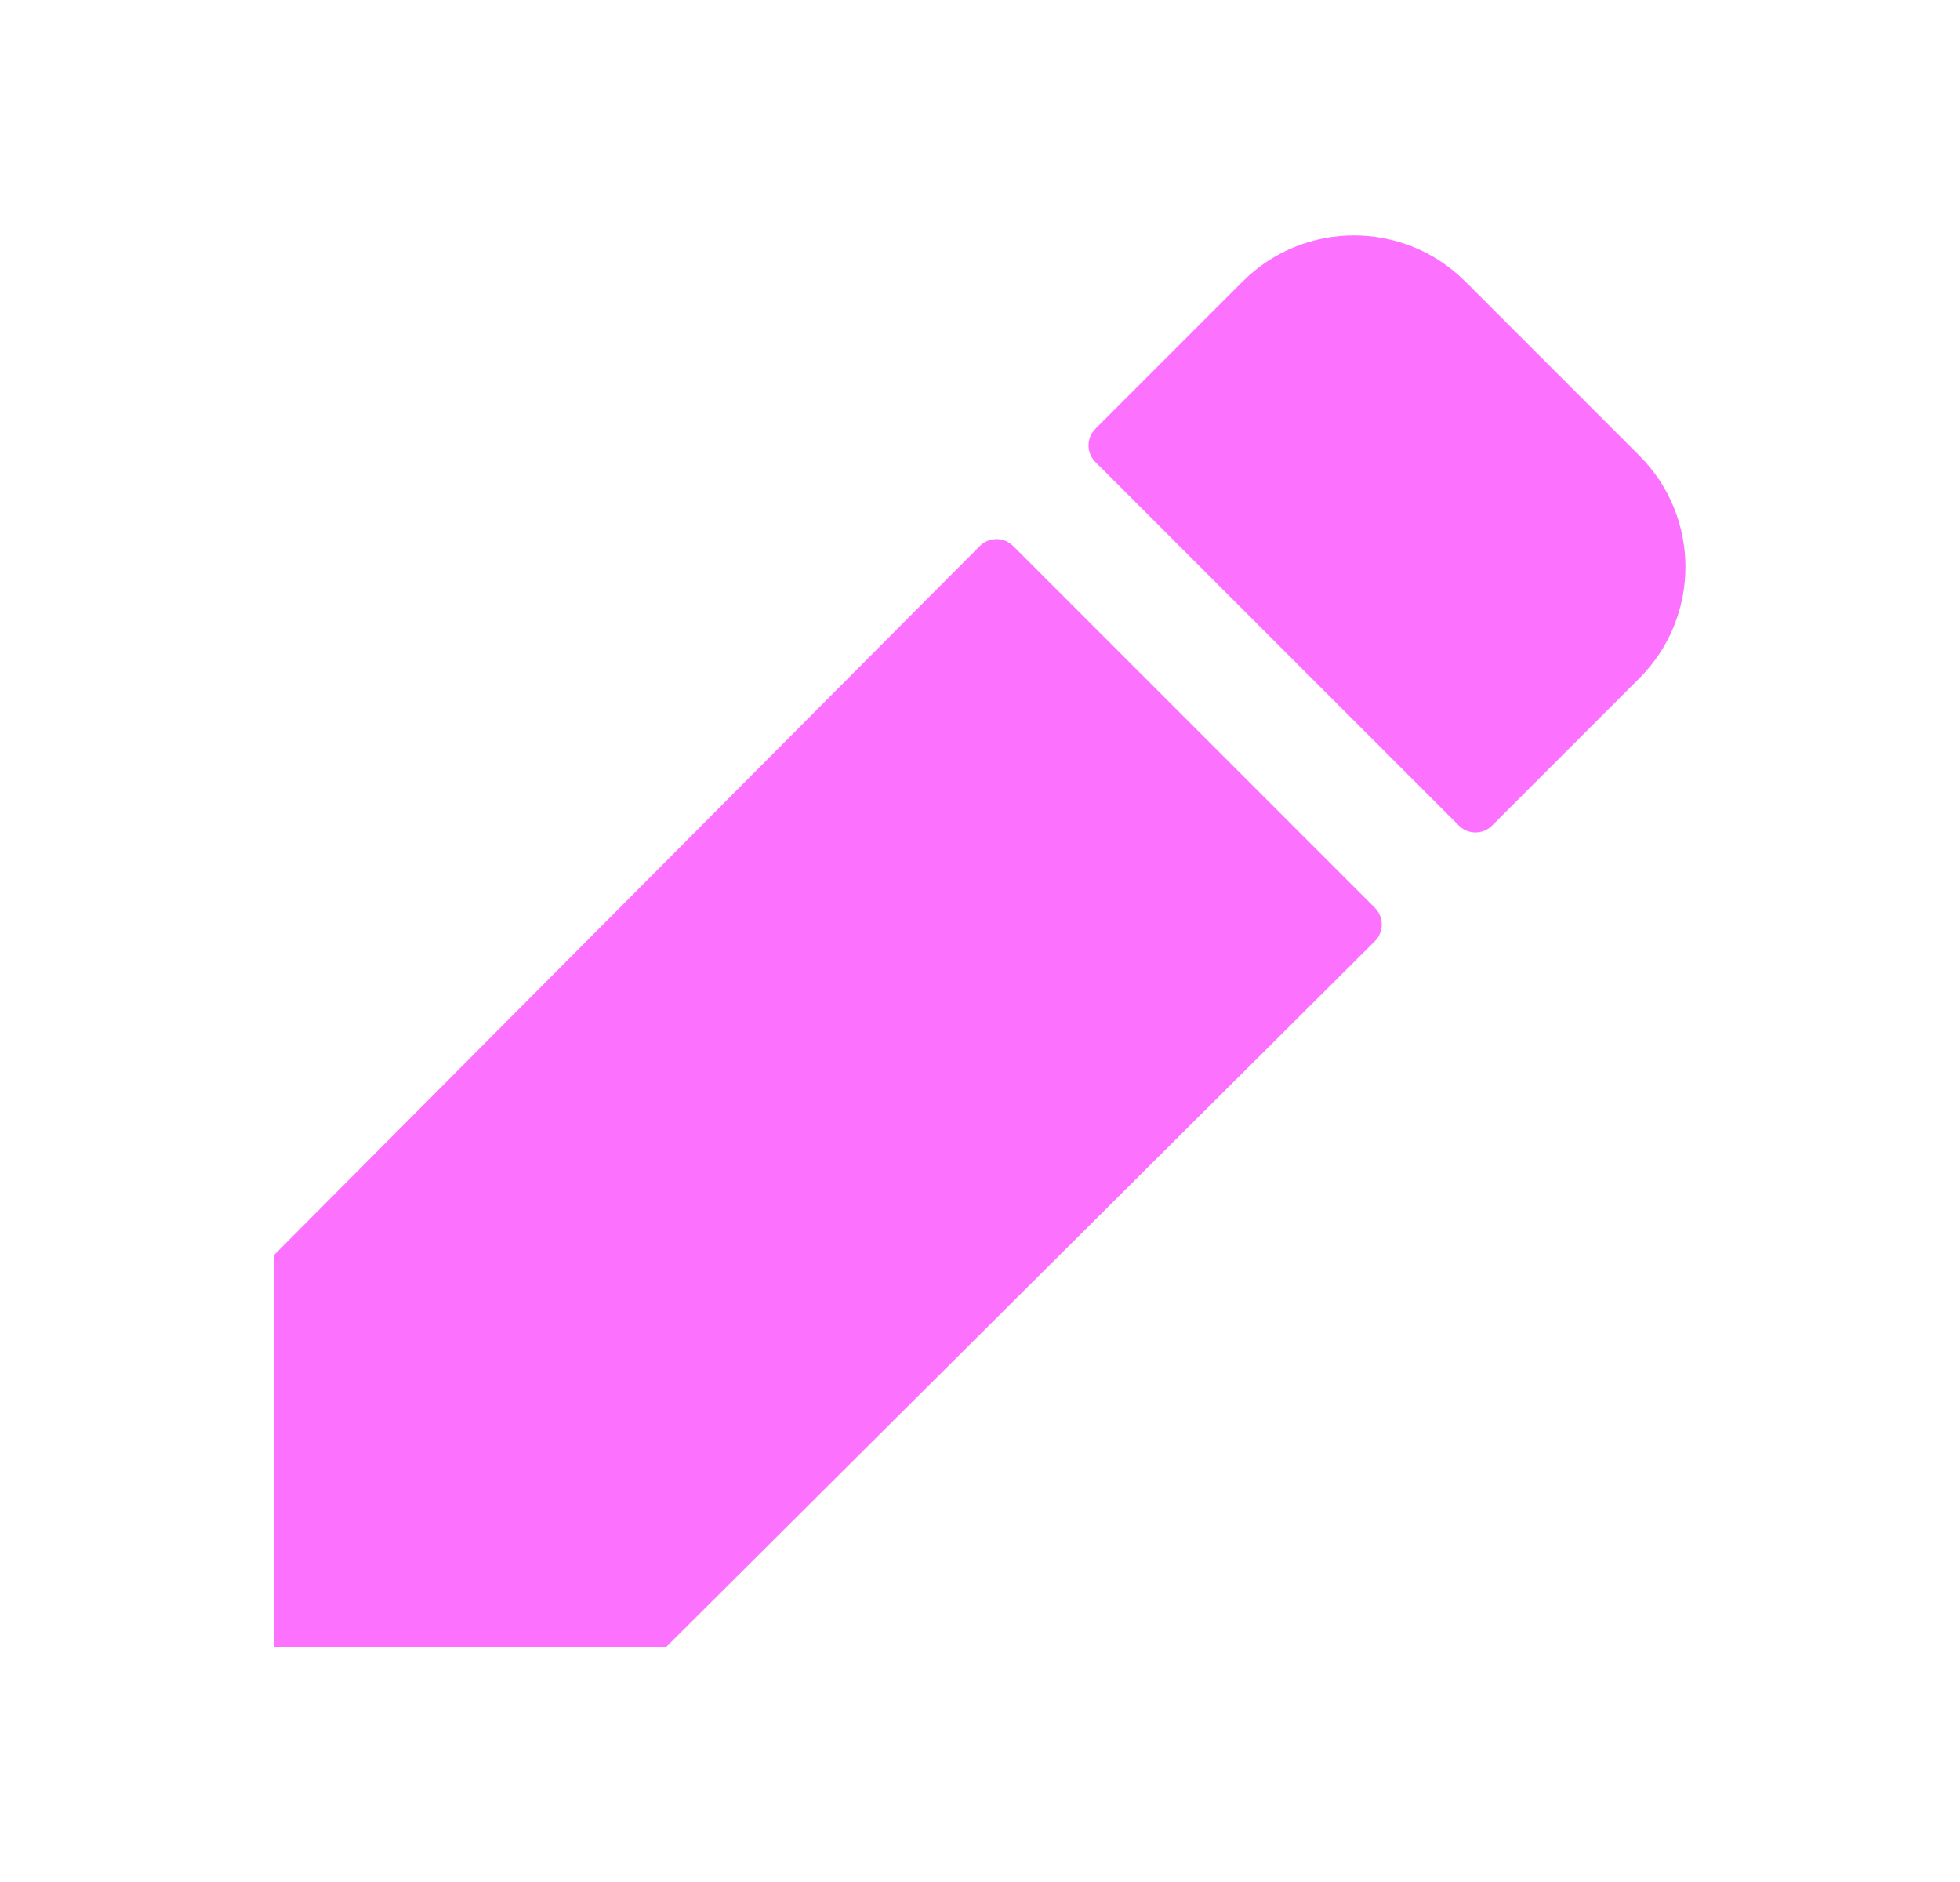
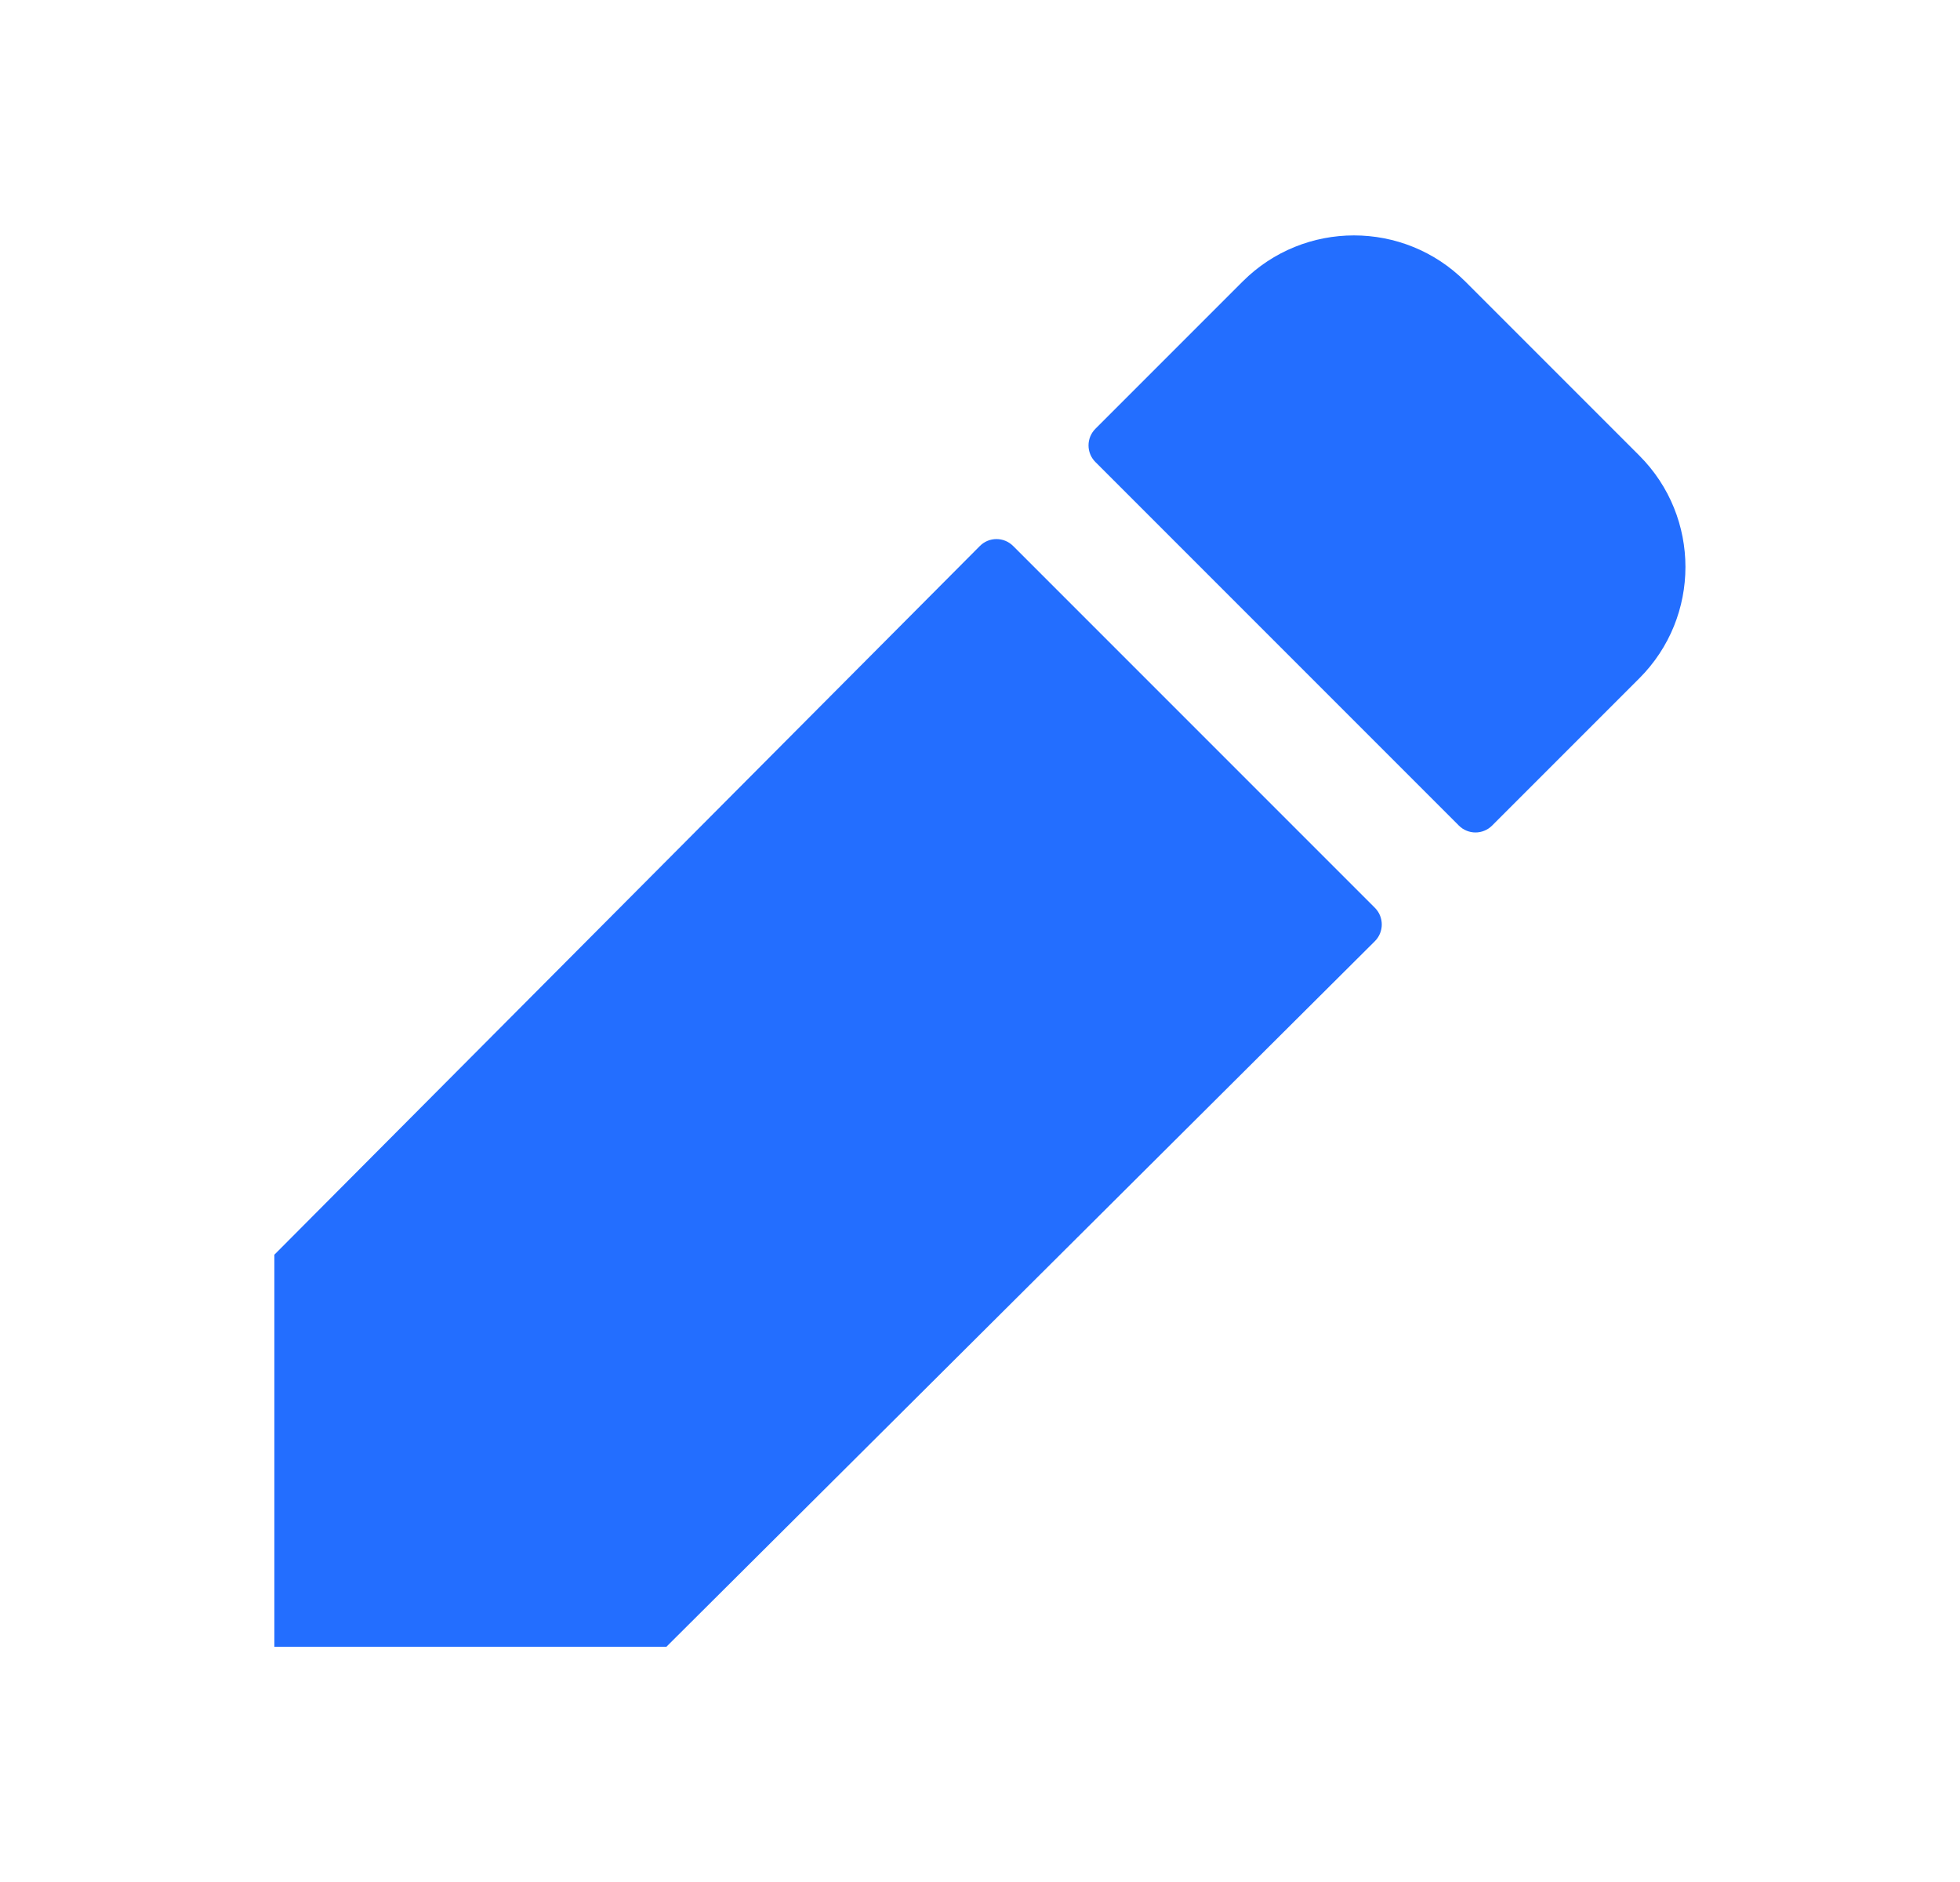
<svg xmlns="http://www.w3.org/2000/svg" width="25" height="24" viewBox="0 0 25 24" fill="none">
-   <path d="M17.537 11.577C17.654 11.694 17.654 11.885 17.537 12.002L8.5 21H3.5V16L12.498 6.963C12.615 6.845 12.805 6.845 12.923 6.963L17.537 11.577ZM20.91 5.81L18.69 3.59C17.906 2.806 16.634 2.806 15.85 3.59L13.972 5.468C13.855 5.585 13.855 5.775 13.972 5.892L18.608 10.528C18.725 10.645 18.915 10.645 19.032 10.528L20.91 8.65C21.694 7.866 21.694 6.594 20.91 5.81Z" fill="#FC72FF" />
+   <path d="M17.537 11.577C17.654 11.694 17.654 11.885 17.537 12.002L8.5 21H3.5V16L12.498 6.963C12.615 6.845 12.805 6.845 12.923 6.963L17.537 11.577ZM20.91 5.81L18.69 3.59C17.906 2.806 16.634 2.806 15.85 3.59L13.972 5.468C13.855 5.585 13.855 5.775 13.972 5.892L18.608 10.528C18.725 10.645 18.915 10.645 19.032 10.528L20.91 8.65C21.694 7.866 21.694 6.594 20.91 5.81Z" fill="#236EFF" />
</svg>
